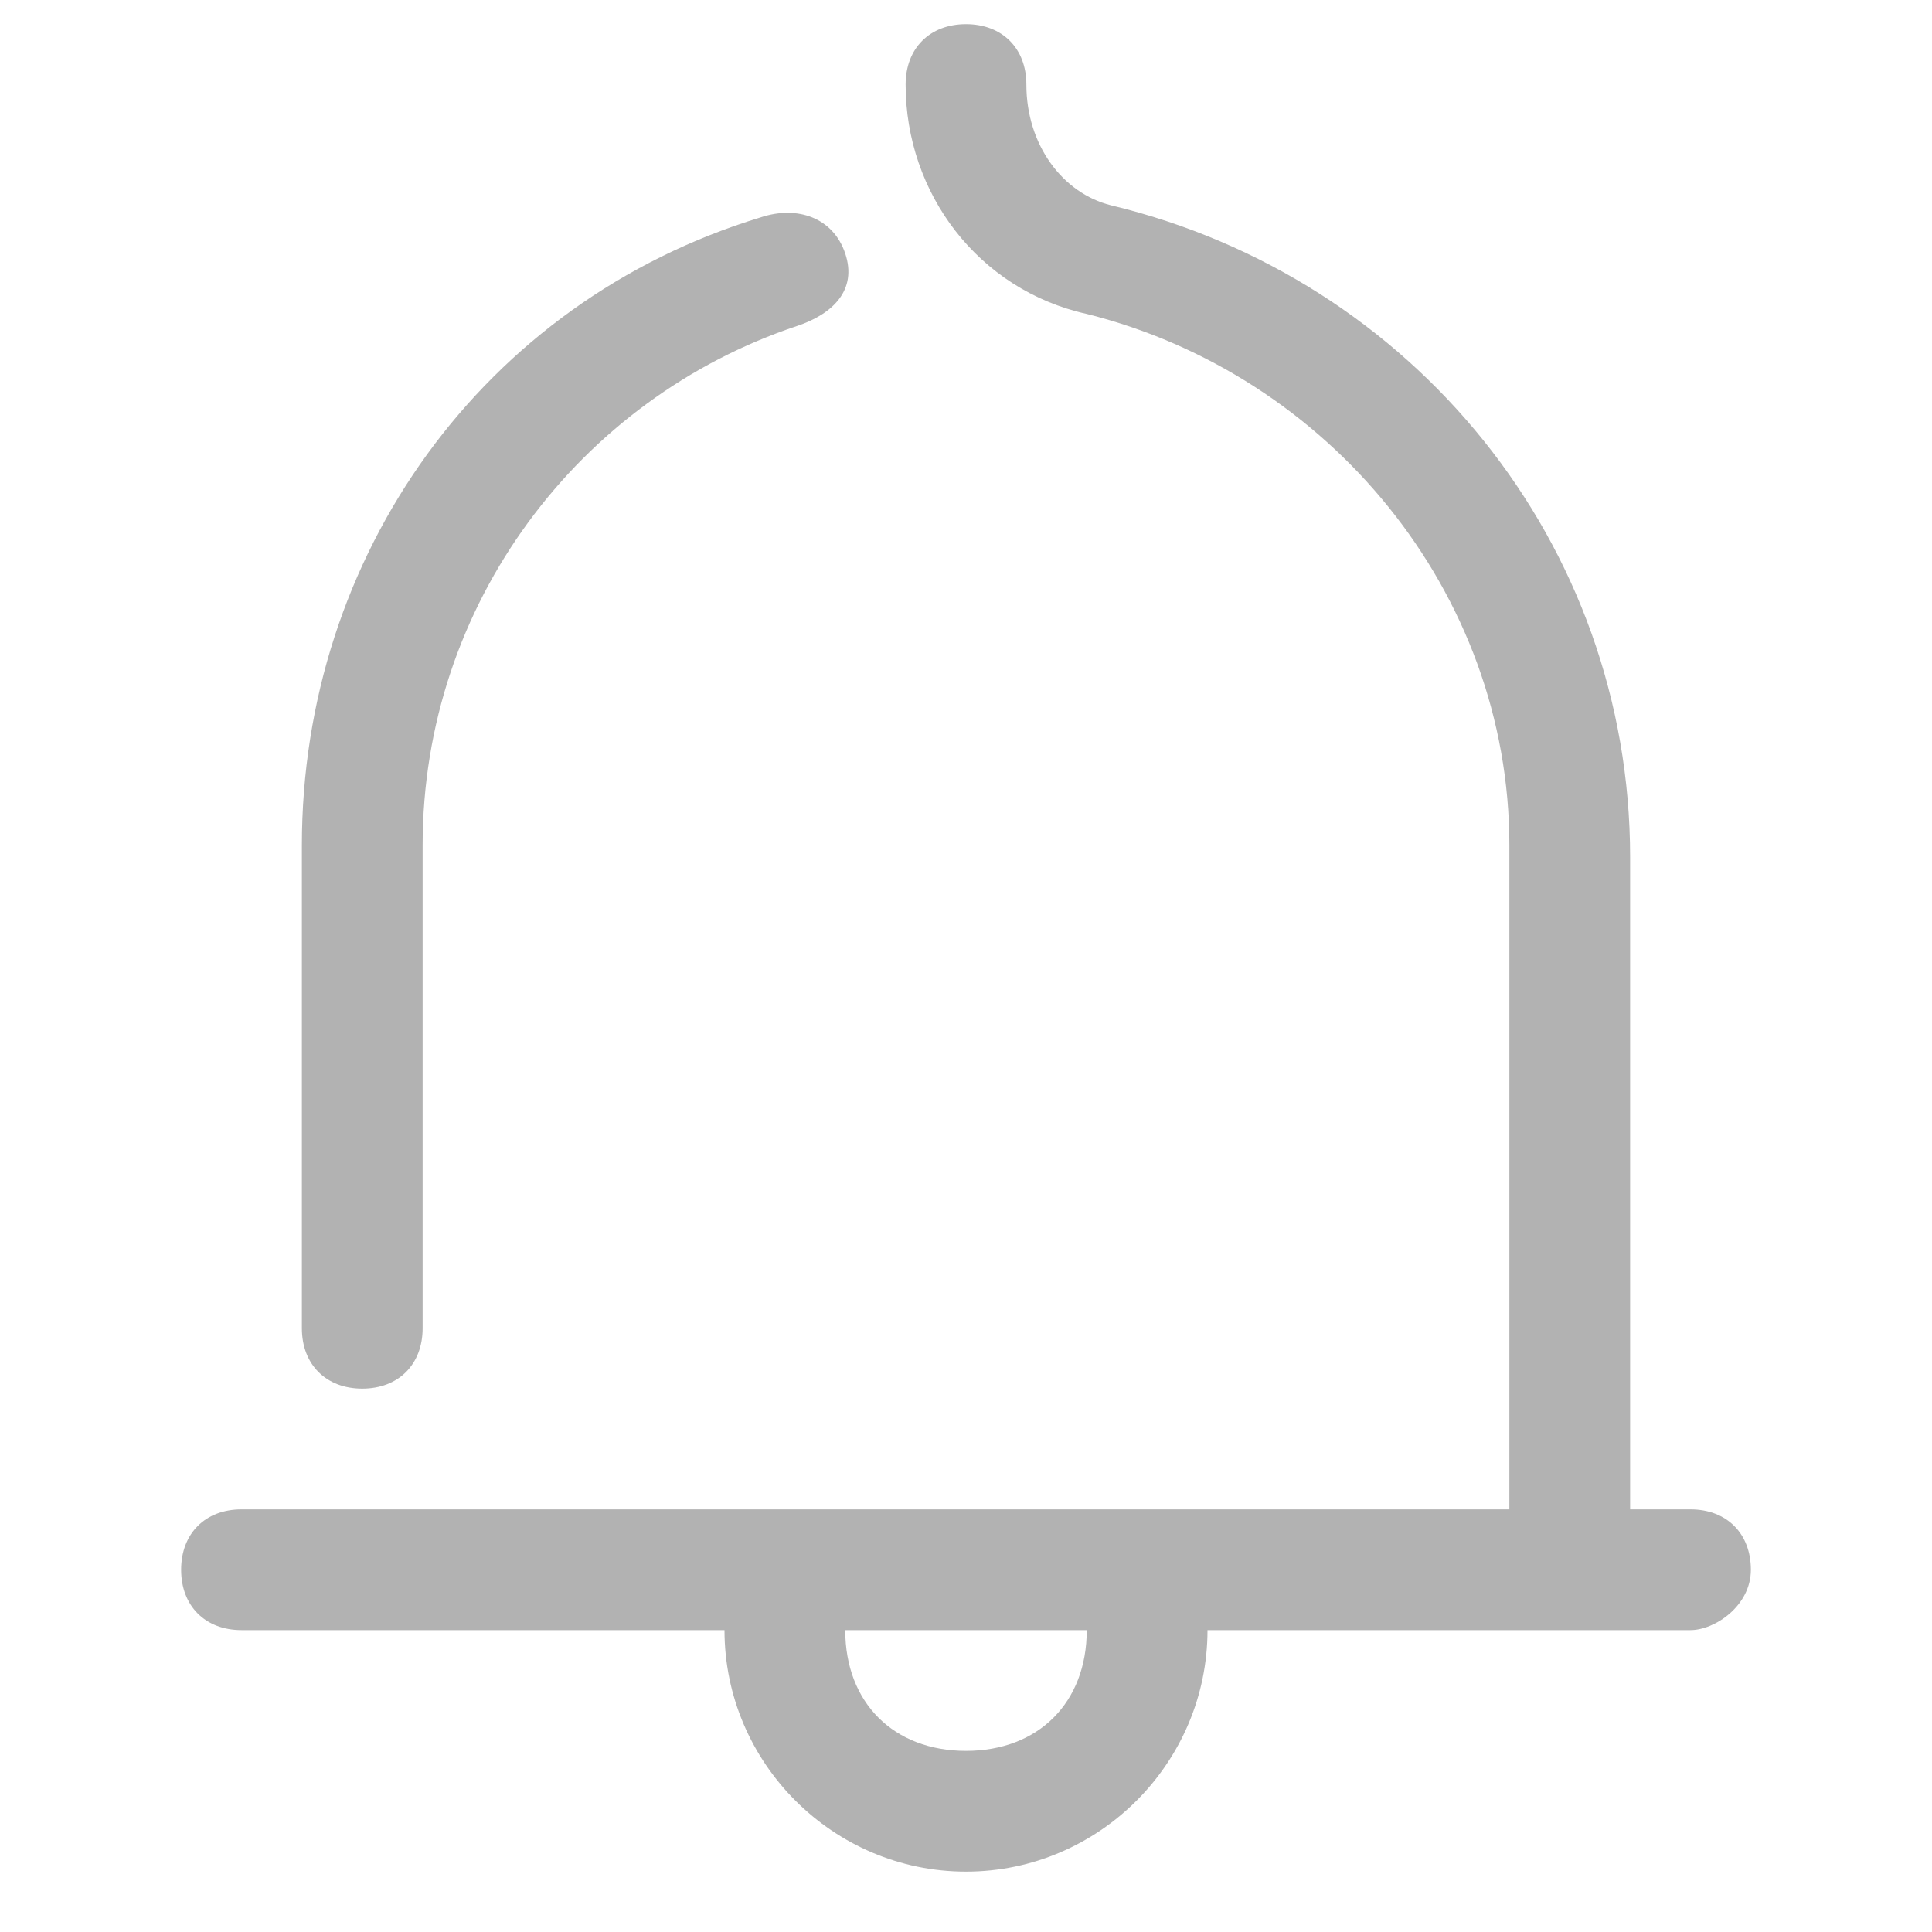
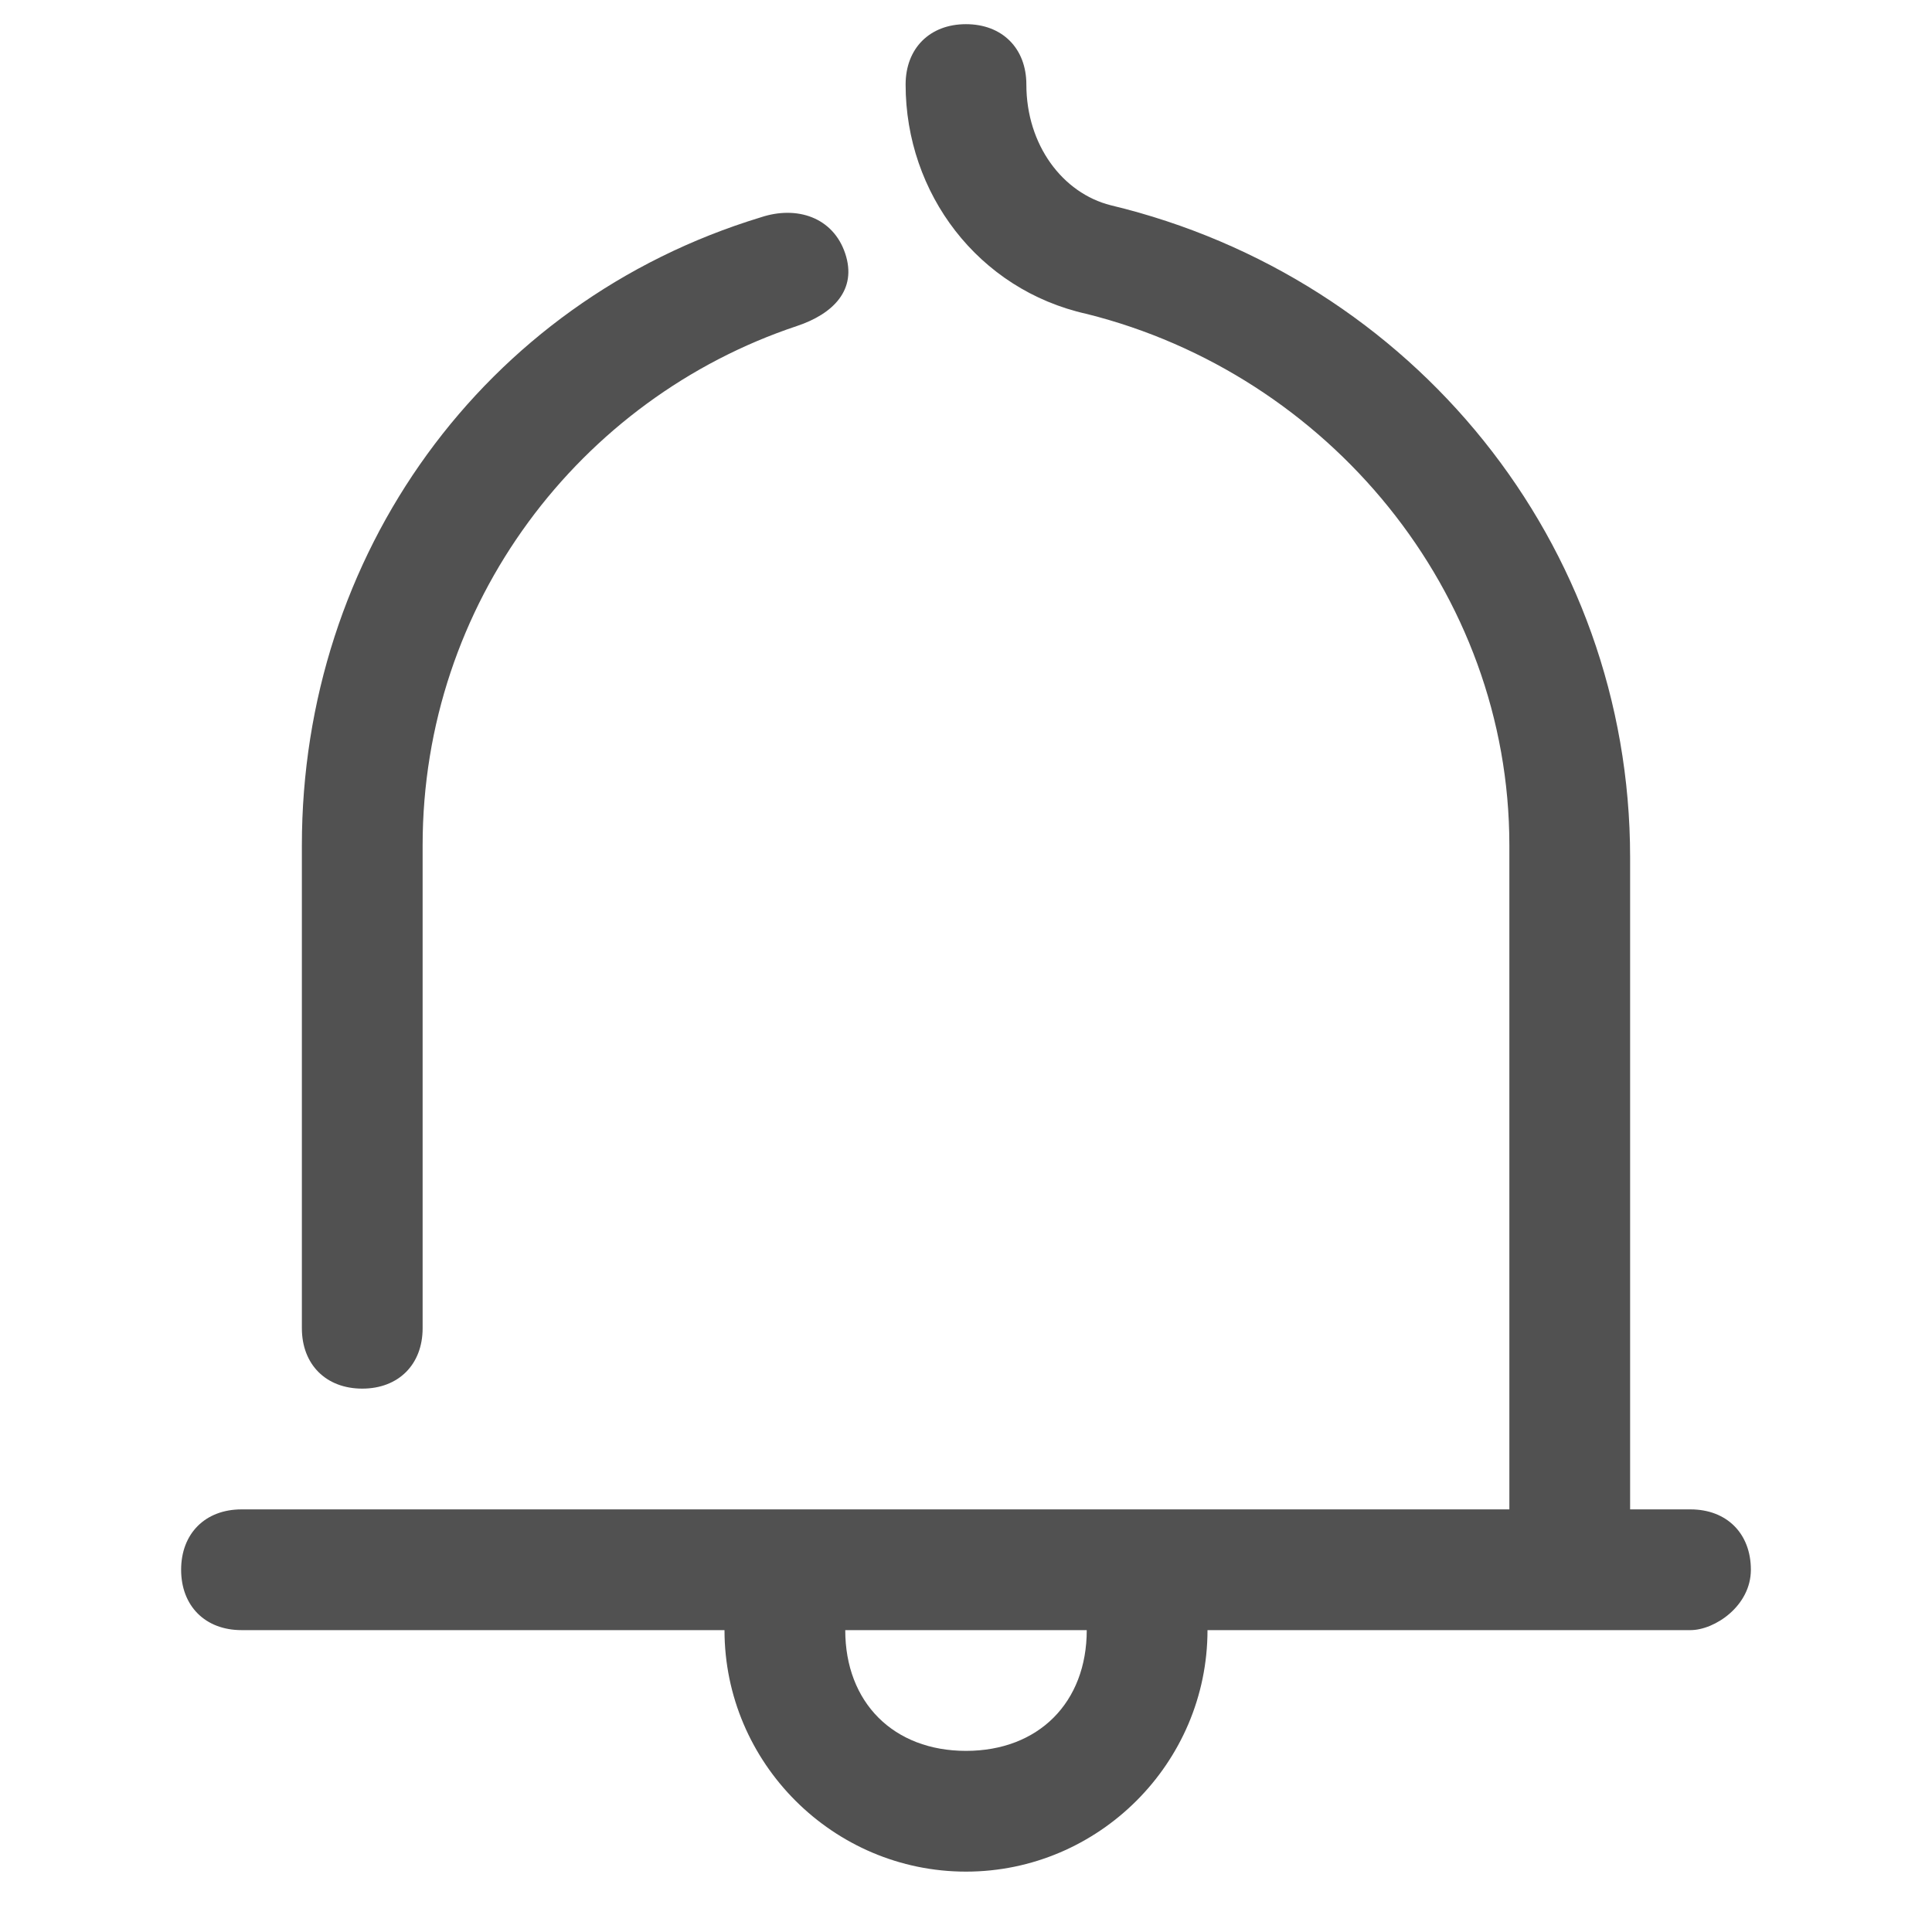
- <svg xmlns="http://www.w3.org/2000/svg" version="1.1" x="0px" y="0px" width="32px" height="32px" viewBox="0 0 200 200" enable-background="new 0 0 200 200" xml:space="preserve">
+ <svg xmlns="http://www.w3.org/2000/svg" version="1.1" id="图层_1" x="0px" y="0px" width="28px" height="28px" viewBox="0 0 28 28" enable-background="new 0 0 28 28" xml:space="preserve">
  <g>
    <g transform="scale(0.1953125, 0.1953125)">
-       <path fill="#B2B2B2" d="M192,735.998c-19.2,0-32-12.8-32-32v-256c0-153.6,96-287.999,243.199-332.799c19.2-6.4,38.4,0,44.8,19.2    c6.4,19.2-6.4,32-25.6,38.4c-115.2,38.4-198.4,147.2-198.4,275.199v256C223.999,723.198,211.199,735.998,192,735.998z     M895.998,863.998H128c-19.2,0-32-12.8-32-32s12.8-32,32-32h767.998c19.2,0,32,12.8,32,32S908.798,863.998,895.998,863.998z     M831.998,863.998c-19.2,0-32-12.8-32-32V447.999c0-134.399-96-249.599-224-281.599c-57.6-12.8-96-64-96-121.6    c0-19.2,12.8-32,32-32s32,12.8,32,32c0,32,19.2,57.6,44.8,64c160,38.4,275.199,179.2,275.199,345.599v383.999    C863.998,851.198,851.198,863.998,831.998,863.998z M447.999,895.998h128H447.999z M511.999,991.998c-70.4,0-128-57.6-128-128    c0-19.2,12.8-32,32-32s32,12.8,32,32c0,38.4,25.6,64,64,64s64-25.6,64-64c0-19.2,12.8-32,32-32s32,12.8,32,32    C639.999,934.398,582.398,991.998,511.999,991.998z" />
+       <path fill="#515151" d="M26.88,103.04c-2.688,0-4.48-1.79-4.48-4.48V62.72c0-21.505,13.44-40.319,34.047-46.592    c2.688-0.897,5.377,0,6.272,2.688c0.895,2.689-0.895,4.479-3.585,5.375C43.007,29.567,31.36,44.8,31.36,62.72v35.84    C31.36,101.25,29.567,103.04,26.88,103.04z M125.439,120.96H17.92c-2.688,0-4.48-1.79-4.48-4.48c0-2.689,1.792-4.479,4.48-4.479    h107.52c2.69,0,4.48,1.79,4.48,4.479C129.919,119.17,127.229,120.96,125.439,120.96z M116.479,120.96c-2.69,0-4.48-1.79-4.48-4.48    V62.72c0-18.814-13.44-34.944-31.36-39.425c-8.065-1.79-13.44-8.96-13.44-17.022c0-2.688,1.792-4.479,4.48-4.479    c2.69,0,4.48,1.792,4.48,4.479c0,4.48,2.69,8.063,6.27,8.96c22.4,5.375,38.53,25.088,38.53,48.383v53.76    C120.959,119.17,119.169,120.96,116.479,120.96z M62.72,125.439h17.92H62.72z M71.68,138.88c-9.855,0-17.92-8.065-17.92-17.92    c0-2.69,1.792-4.48,4.48-4.48s4.48,1.79,4.48,4.48c0,5.375,3.585,8.96,8.96,8.96s8.96-3.585,8.96-8.96c0-2.69,1.79-4.48,4.48-4.48    s4.48,1.79,4.48,4.48C89.6,130.814,81.535,138.88,71.68,138.88z" />
    </g>
  </g>
</svg>
